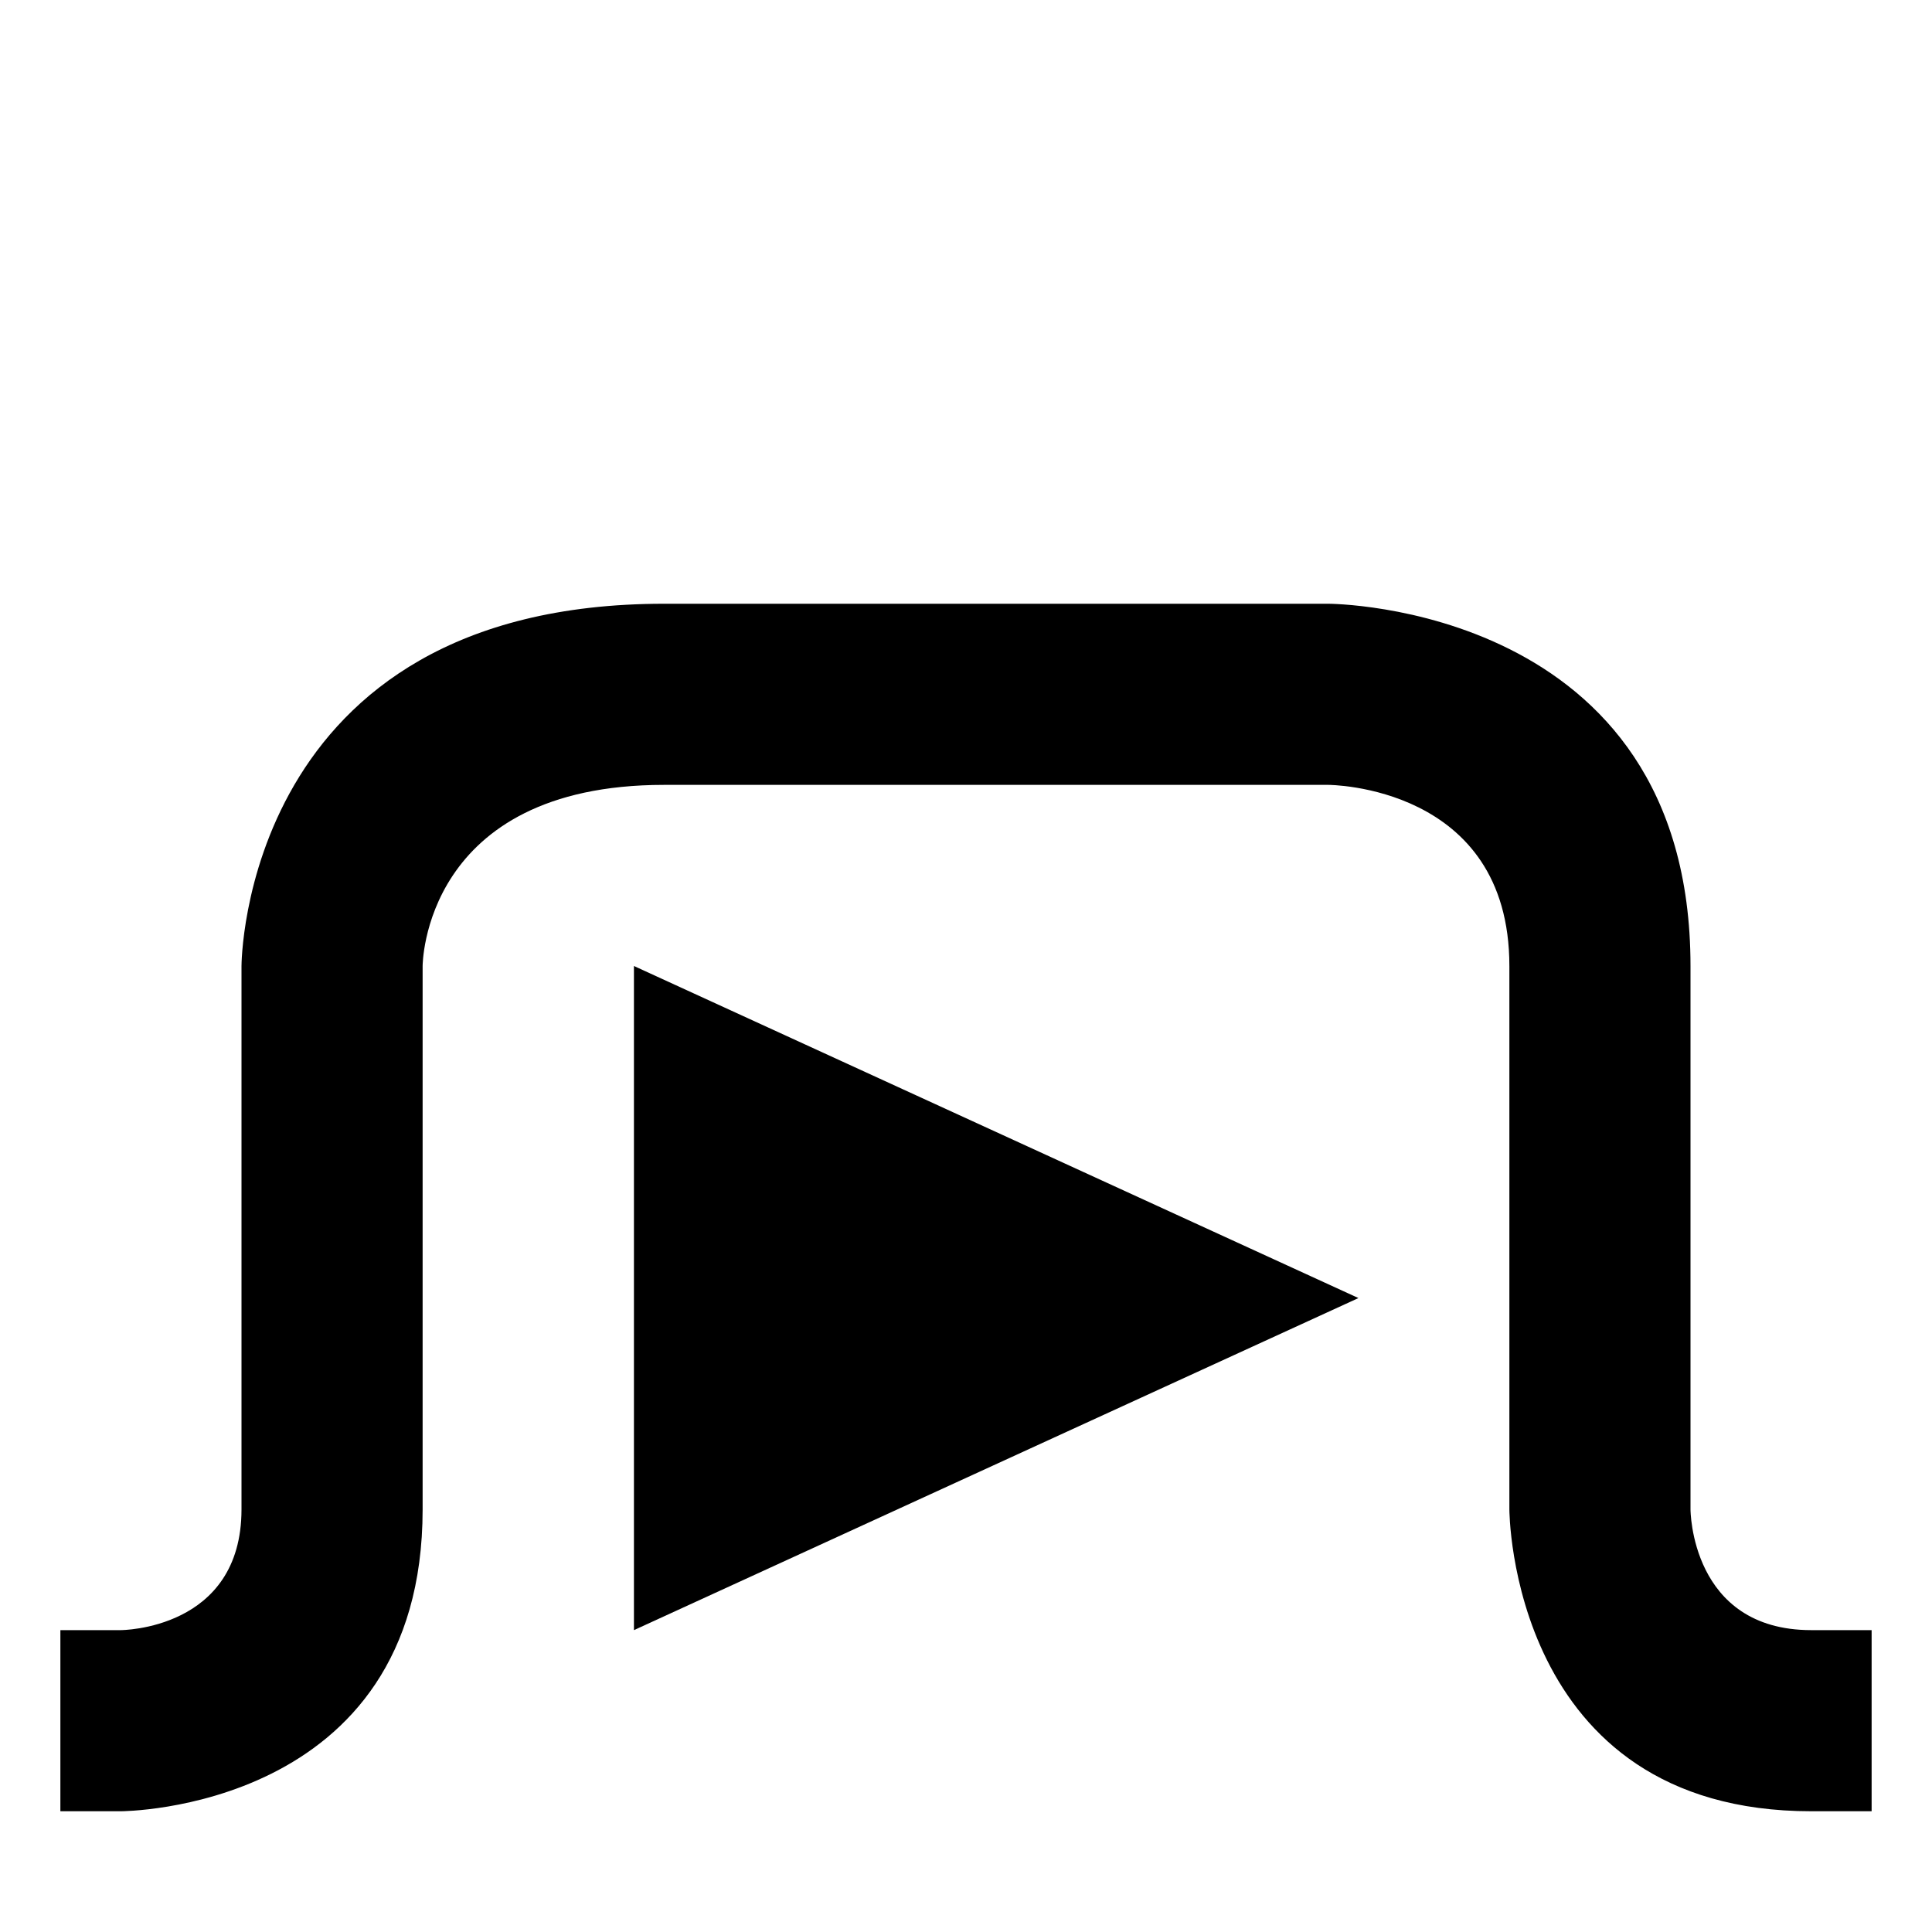
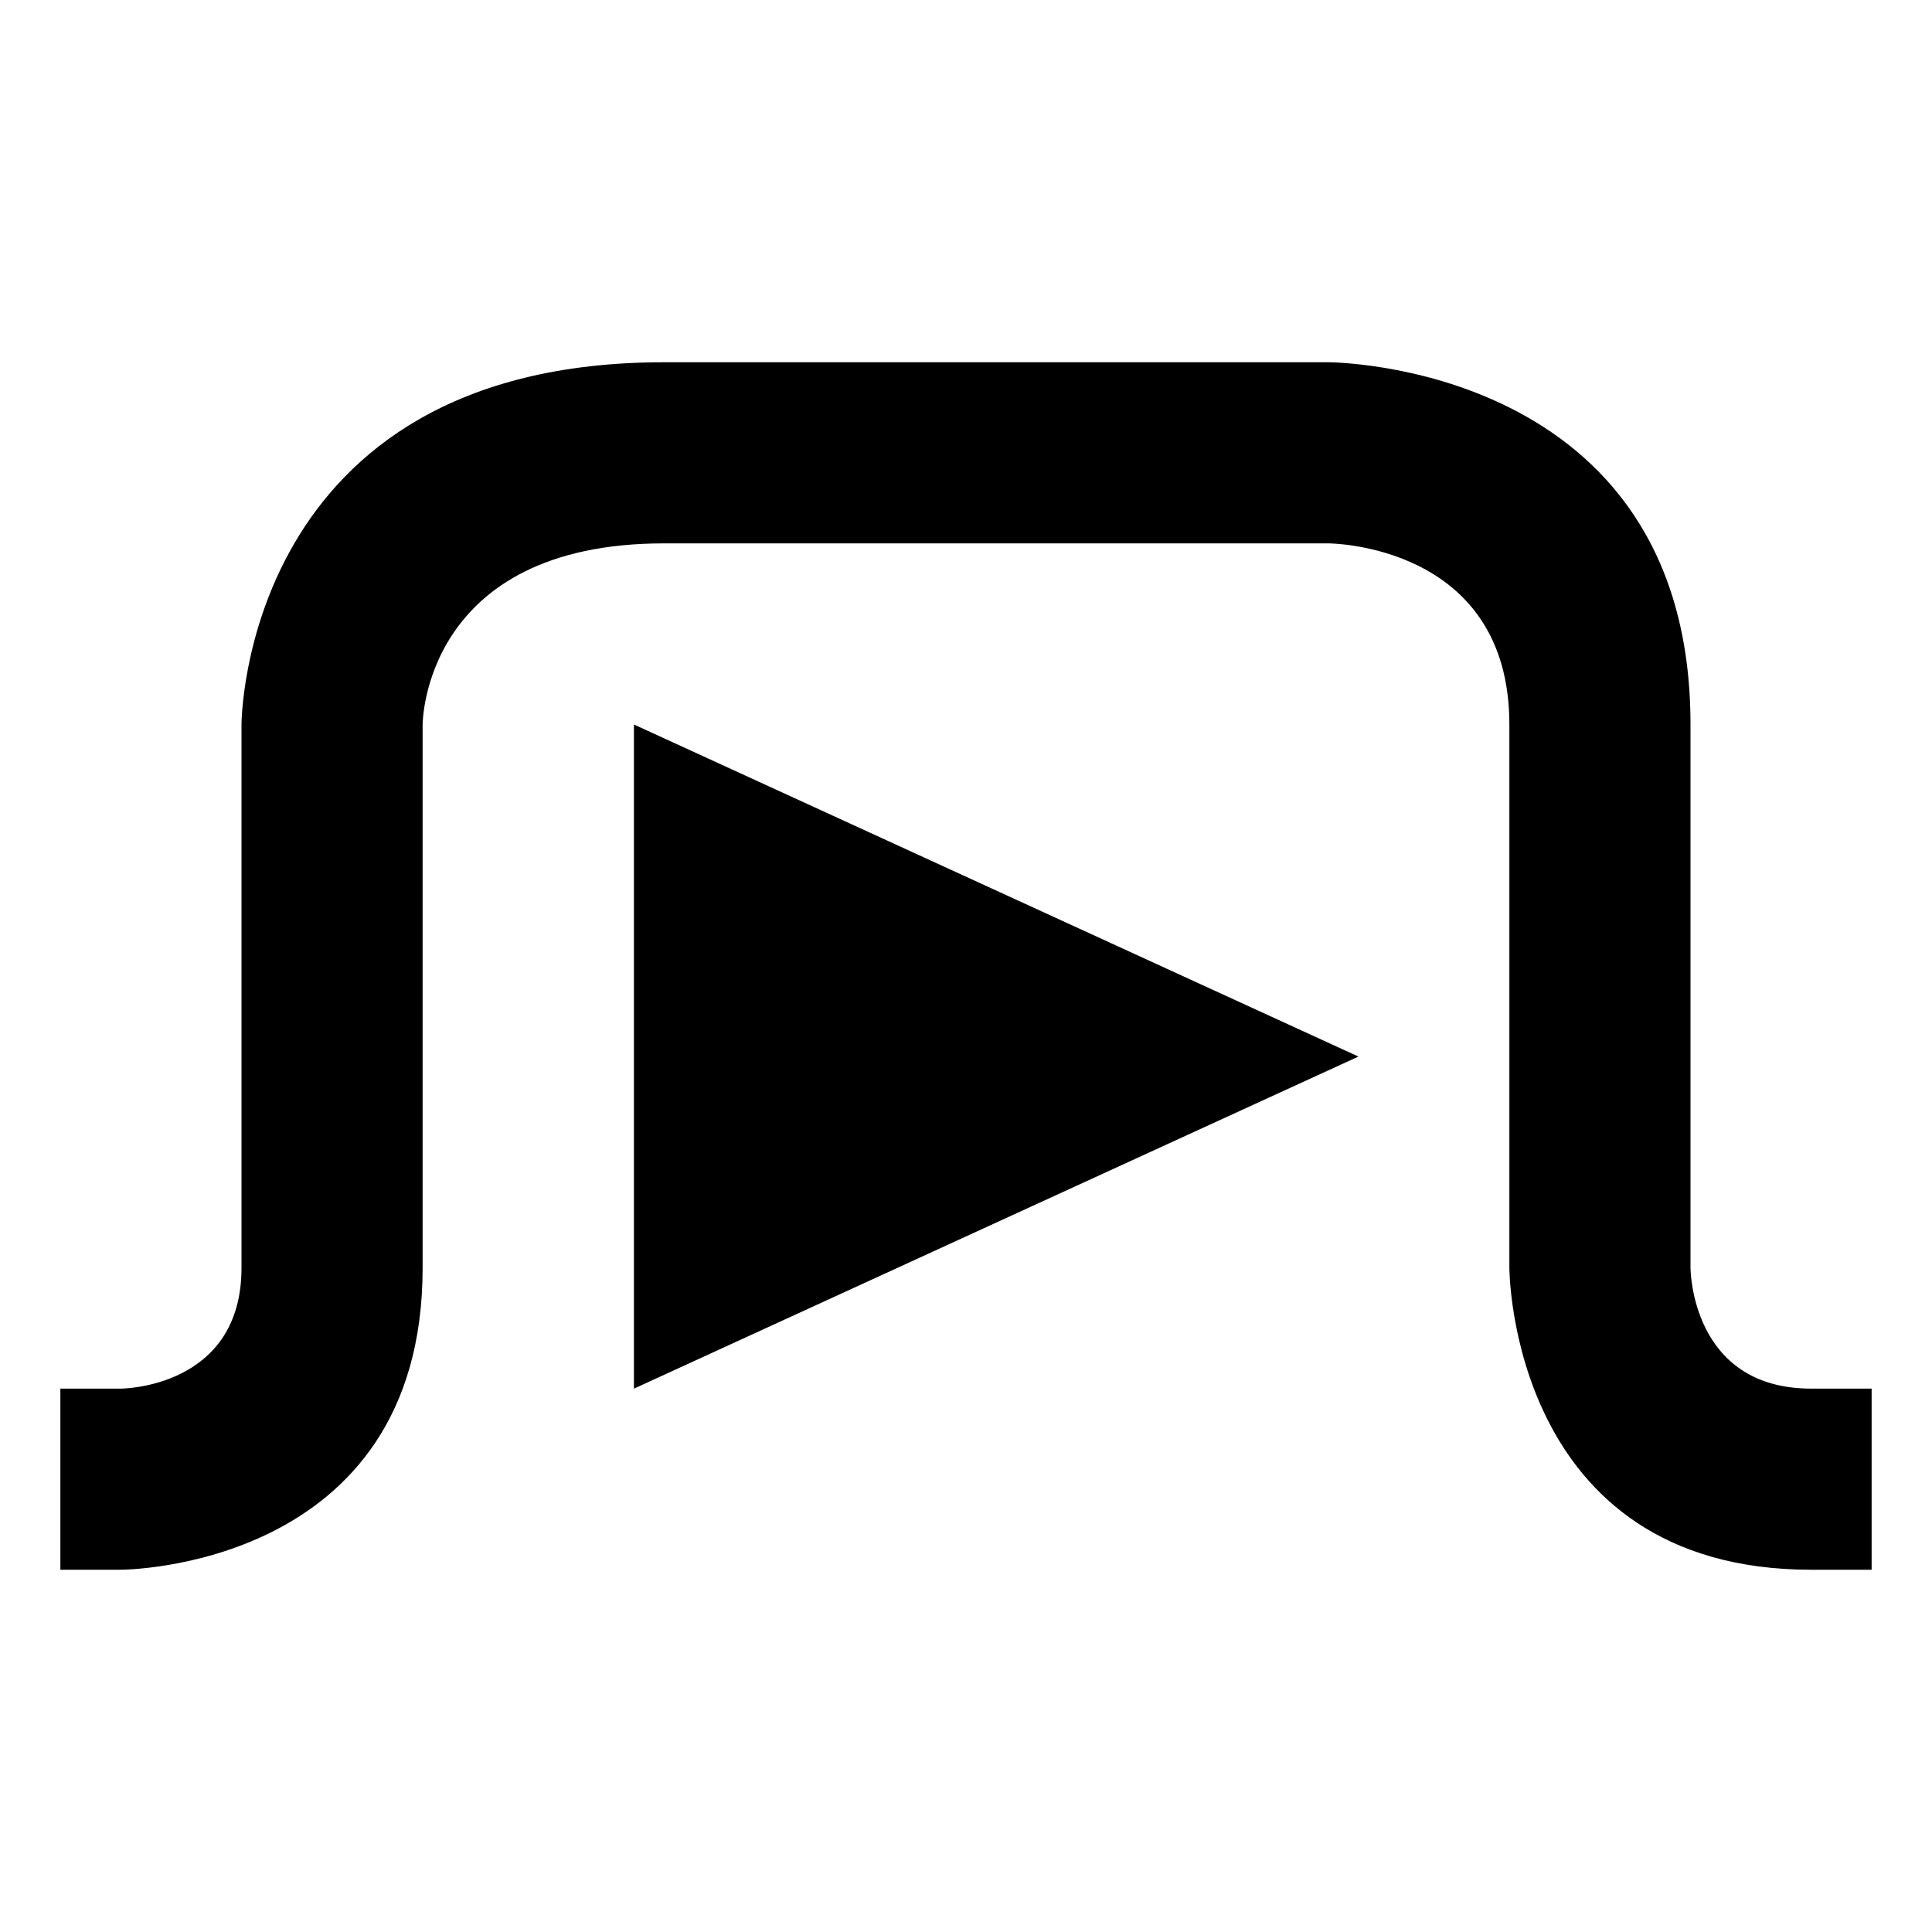
<svg xmlns="http://www.w3.org/2000/svg" version="1.1" width="512" height="512" viewBox="0 0 512 512" id="svg3952">
  <defs id="defs4084" />
  <g id="g3954">
-     <path style="fill:#000000;fill-opacity:1;stroke:none;stroke-width:2;stroke-linecap:round;stroke-linejoin:miter;stroke-miterlimit:4;stroke-opacity:1;stroke-dasharray:none;stroke-dashoffset:0" d="m 400,400 c 0,0 0,-96 0,-144 0,-48 -48,-48 -48,-48 0,0 -160,0 -176,0 -64,0 -64,48 -64,48 0,0 0,80 0,144 0,80 -80,80 -80,80 l -16,0 0,-48 16,0 c 0,0 32,0 32,-32 0,-32 0,-144 0,-144 0,0 0,-96 112,-96 96,0 176,0 176,0 0,0 96,0 96,96 0,80 0,144 0,144 0,0 0,32 32,32 l 16,0 0,48 -16,0 c -80,0 -80,-80 -80,-80 z" id="path4654" />
-     <path style="fill:#000000;fill-opacity:1;fill-rule:nonzero;stroke:none" d="m 360,344 -192,88 0,-176 z" id="path4719" />
+     <path style="fill:#000000;fill-opacity:1;stroke:none" d="m 400,336 c 0,0 0,-96 0,-144 0,-48 -48,-48 -48,-48 0,0 -160,0 -176,0 -64,0 -64,48 -64,48 0,0 0,80 0,144 0,80 -80,80 -80,80 l -16,0 0,-48 16,0 c 0,0 32,0 32,-32 0,-32 0,-144 0,-144 0,0 0,-96 112,-96 96,0 176,0 176,0 0,0 96,0 96,96 0,80 0,144 0,144 0,0 0,32 32,32 l 16,0 0,48 -16,0 c -80,0 -80,-80 -80,-80 z" id="path4654" />
+     <path style="fill:#000000;fill-opacity:1;fill-rule:nonzero;stroke:none" d="m 360,280 -192,88 0,-176 z" id="path4719" />
  </g>
</svg>
